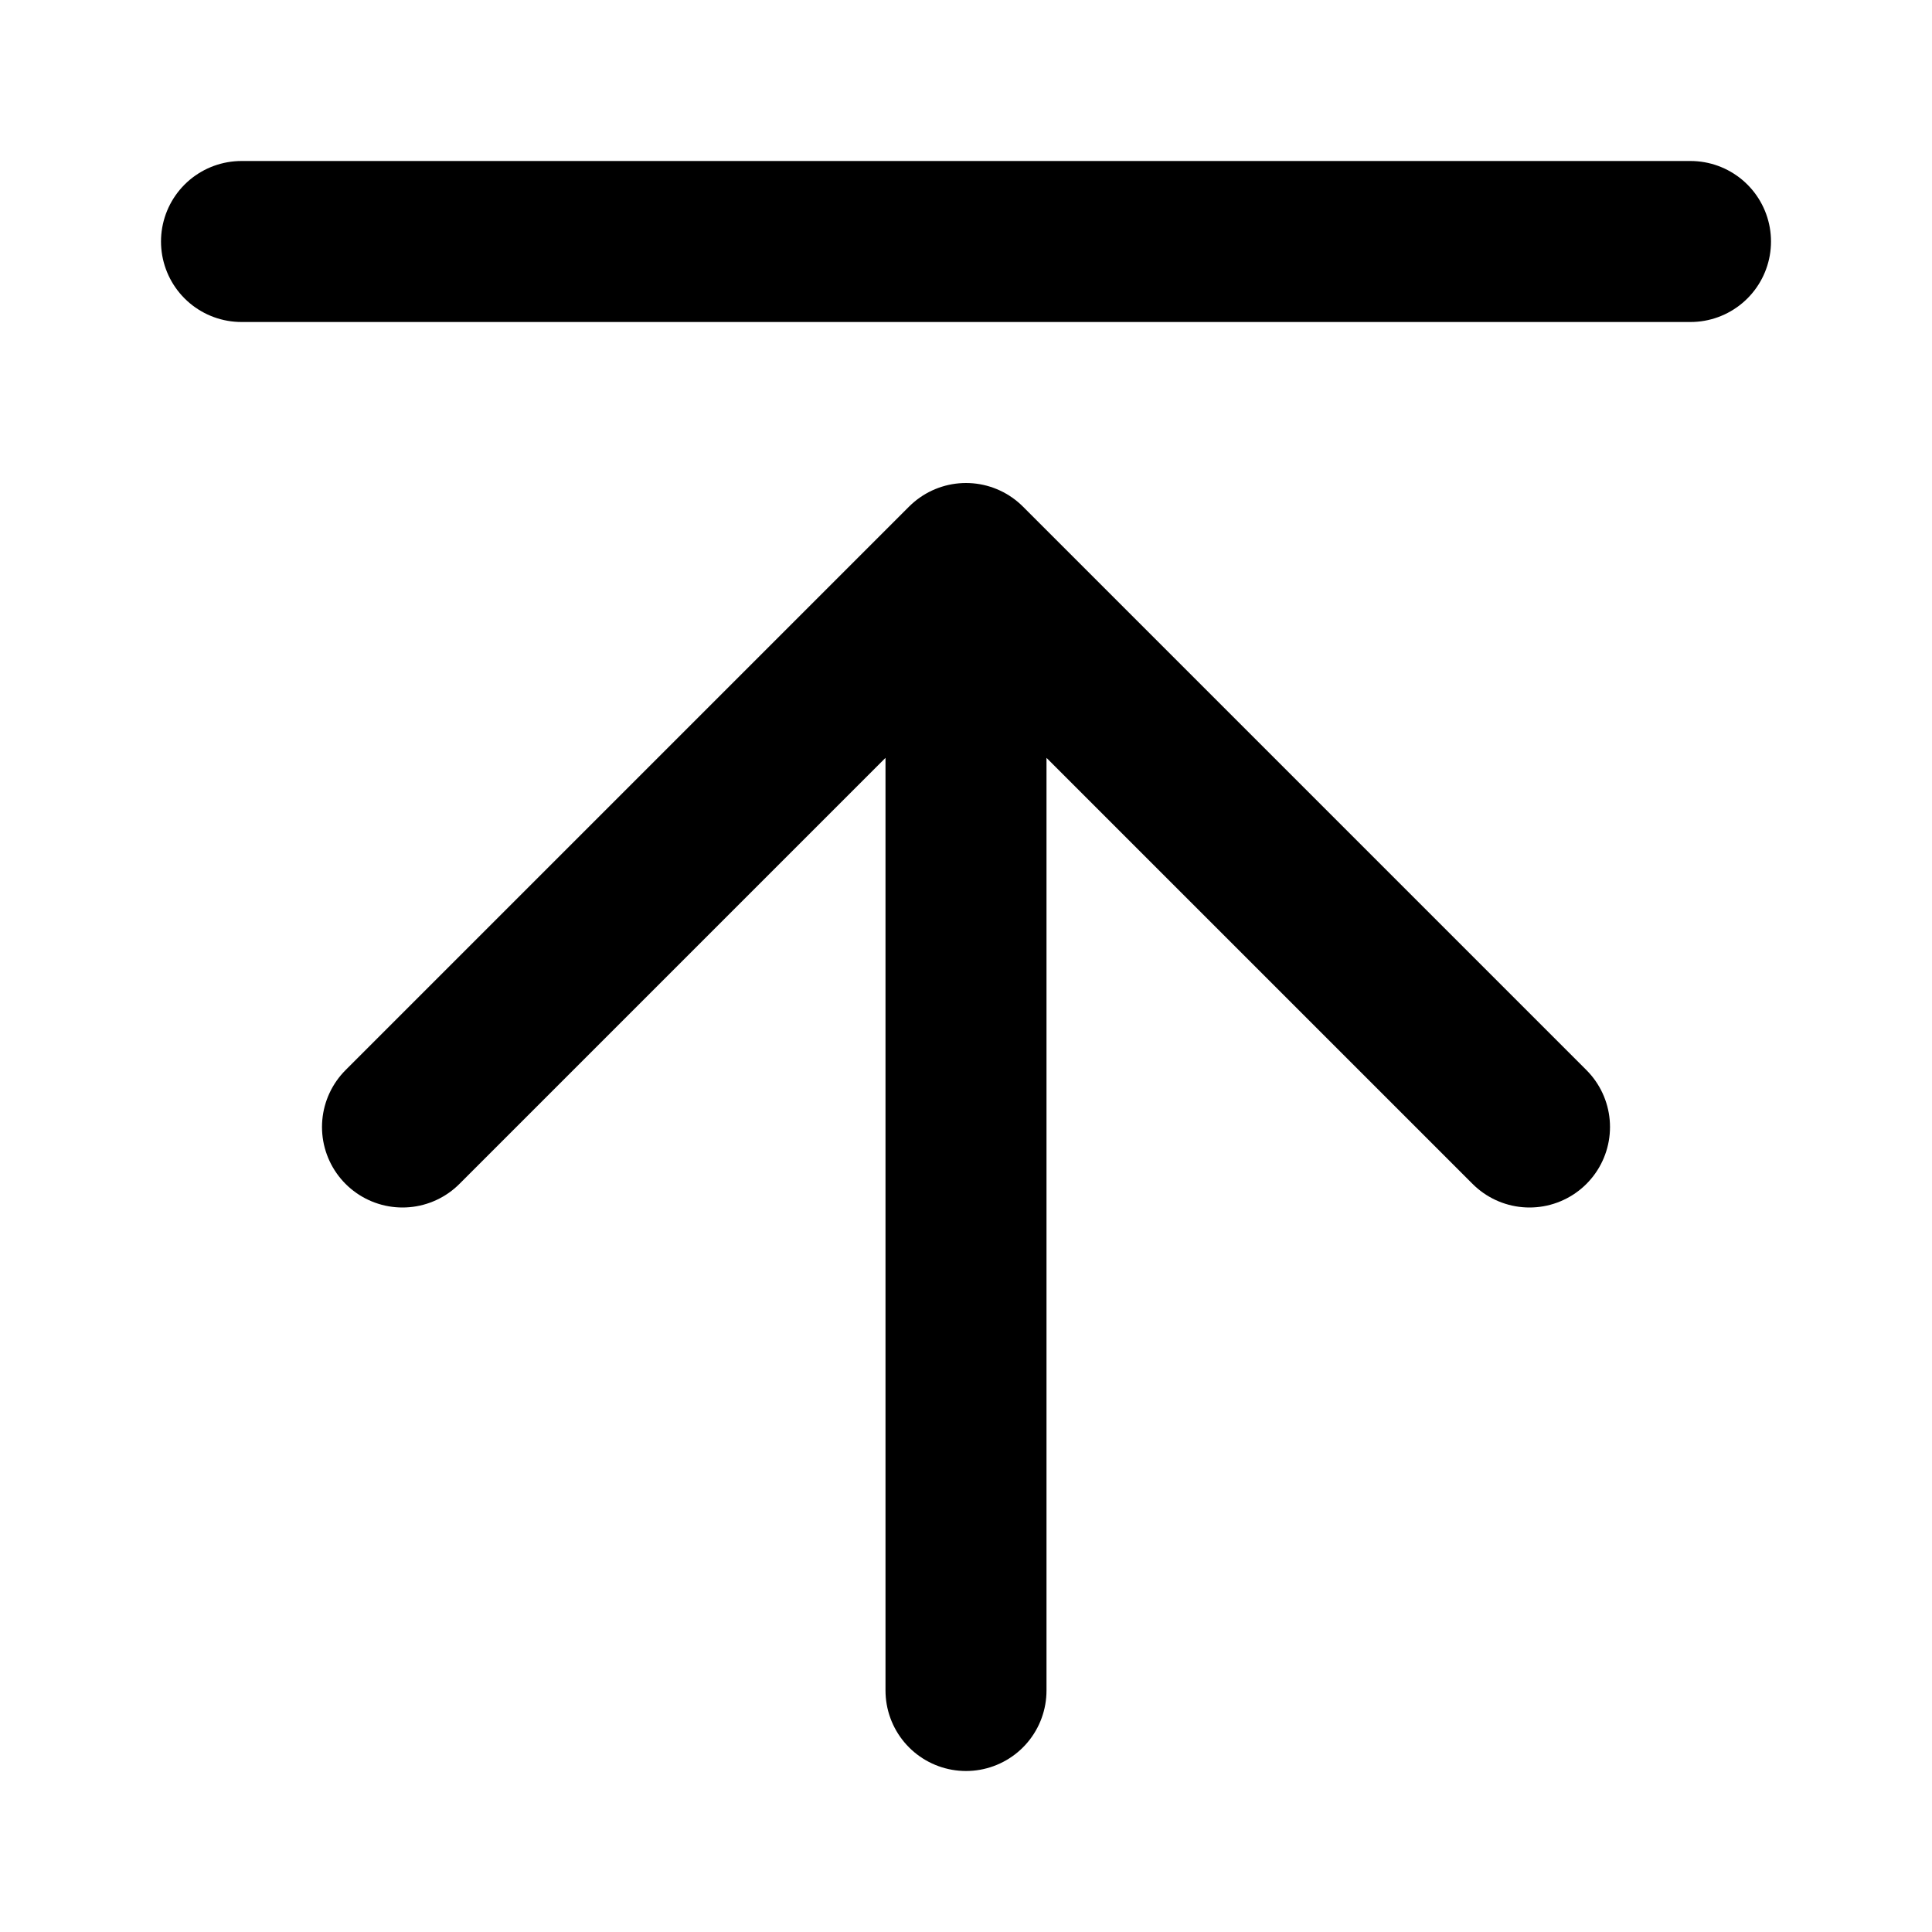
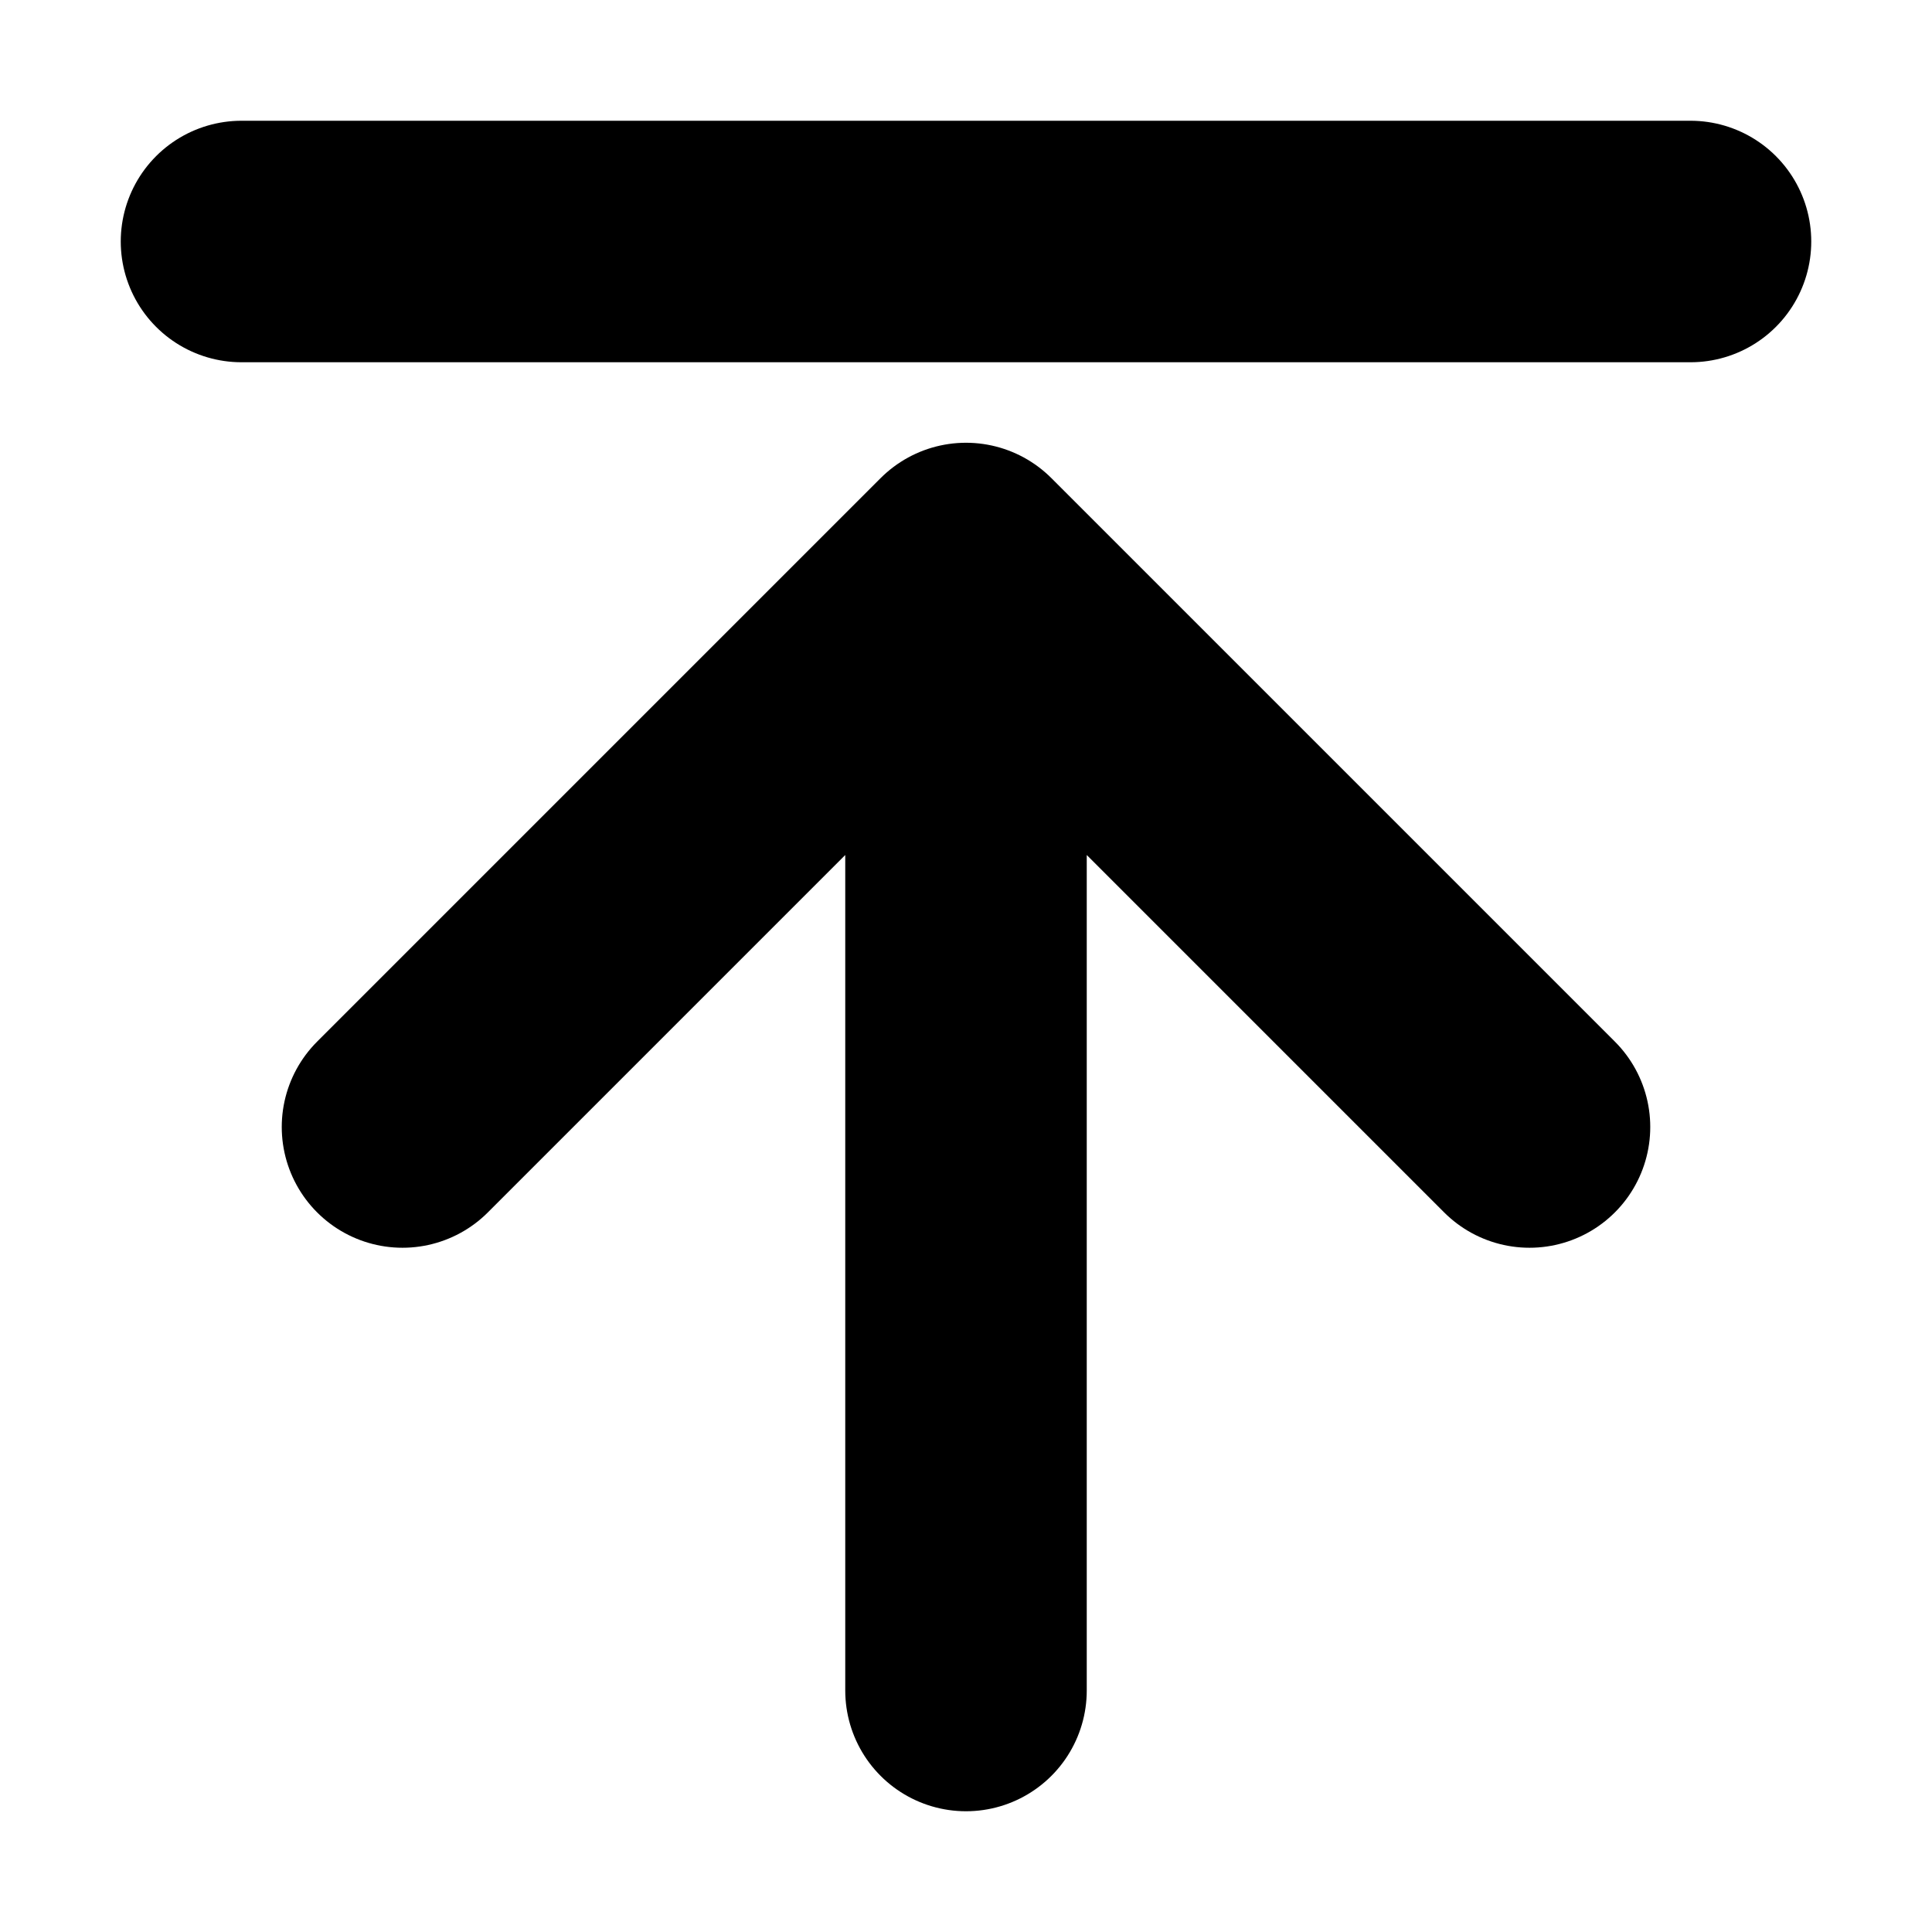
<svg xmlns="http://www.w3.org/2000/svg" width="100%" height="100%" viewBox="0 0 24 24" fill="none">
-   <path d="M21 3H3M12 21V7M12 7L5 14M12 7L19 14" stroke="currentColor" stroke-width="2" stroke-linecap="round" stroke-linejoin="round" />
+   <path d="M21 3H3M12 21V7M12 7L5 14M12 7L19 14" stroke="currentColor" stroke-width="3" stroke-linecap="round" stroke-linejoin="round" />
</svg>
